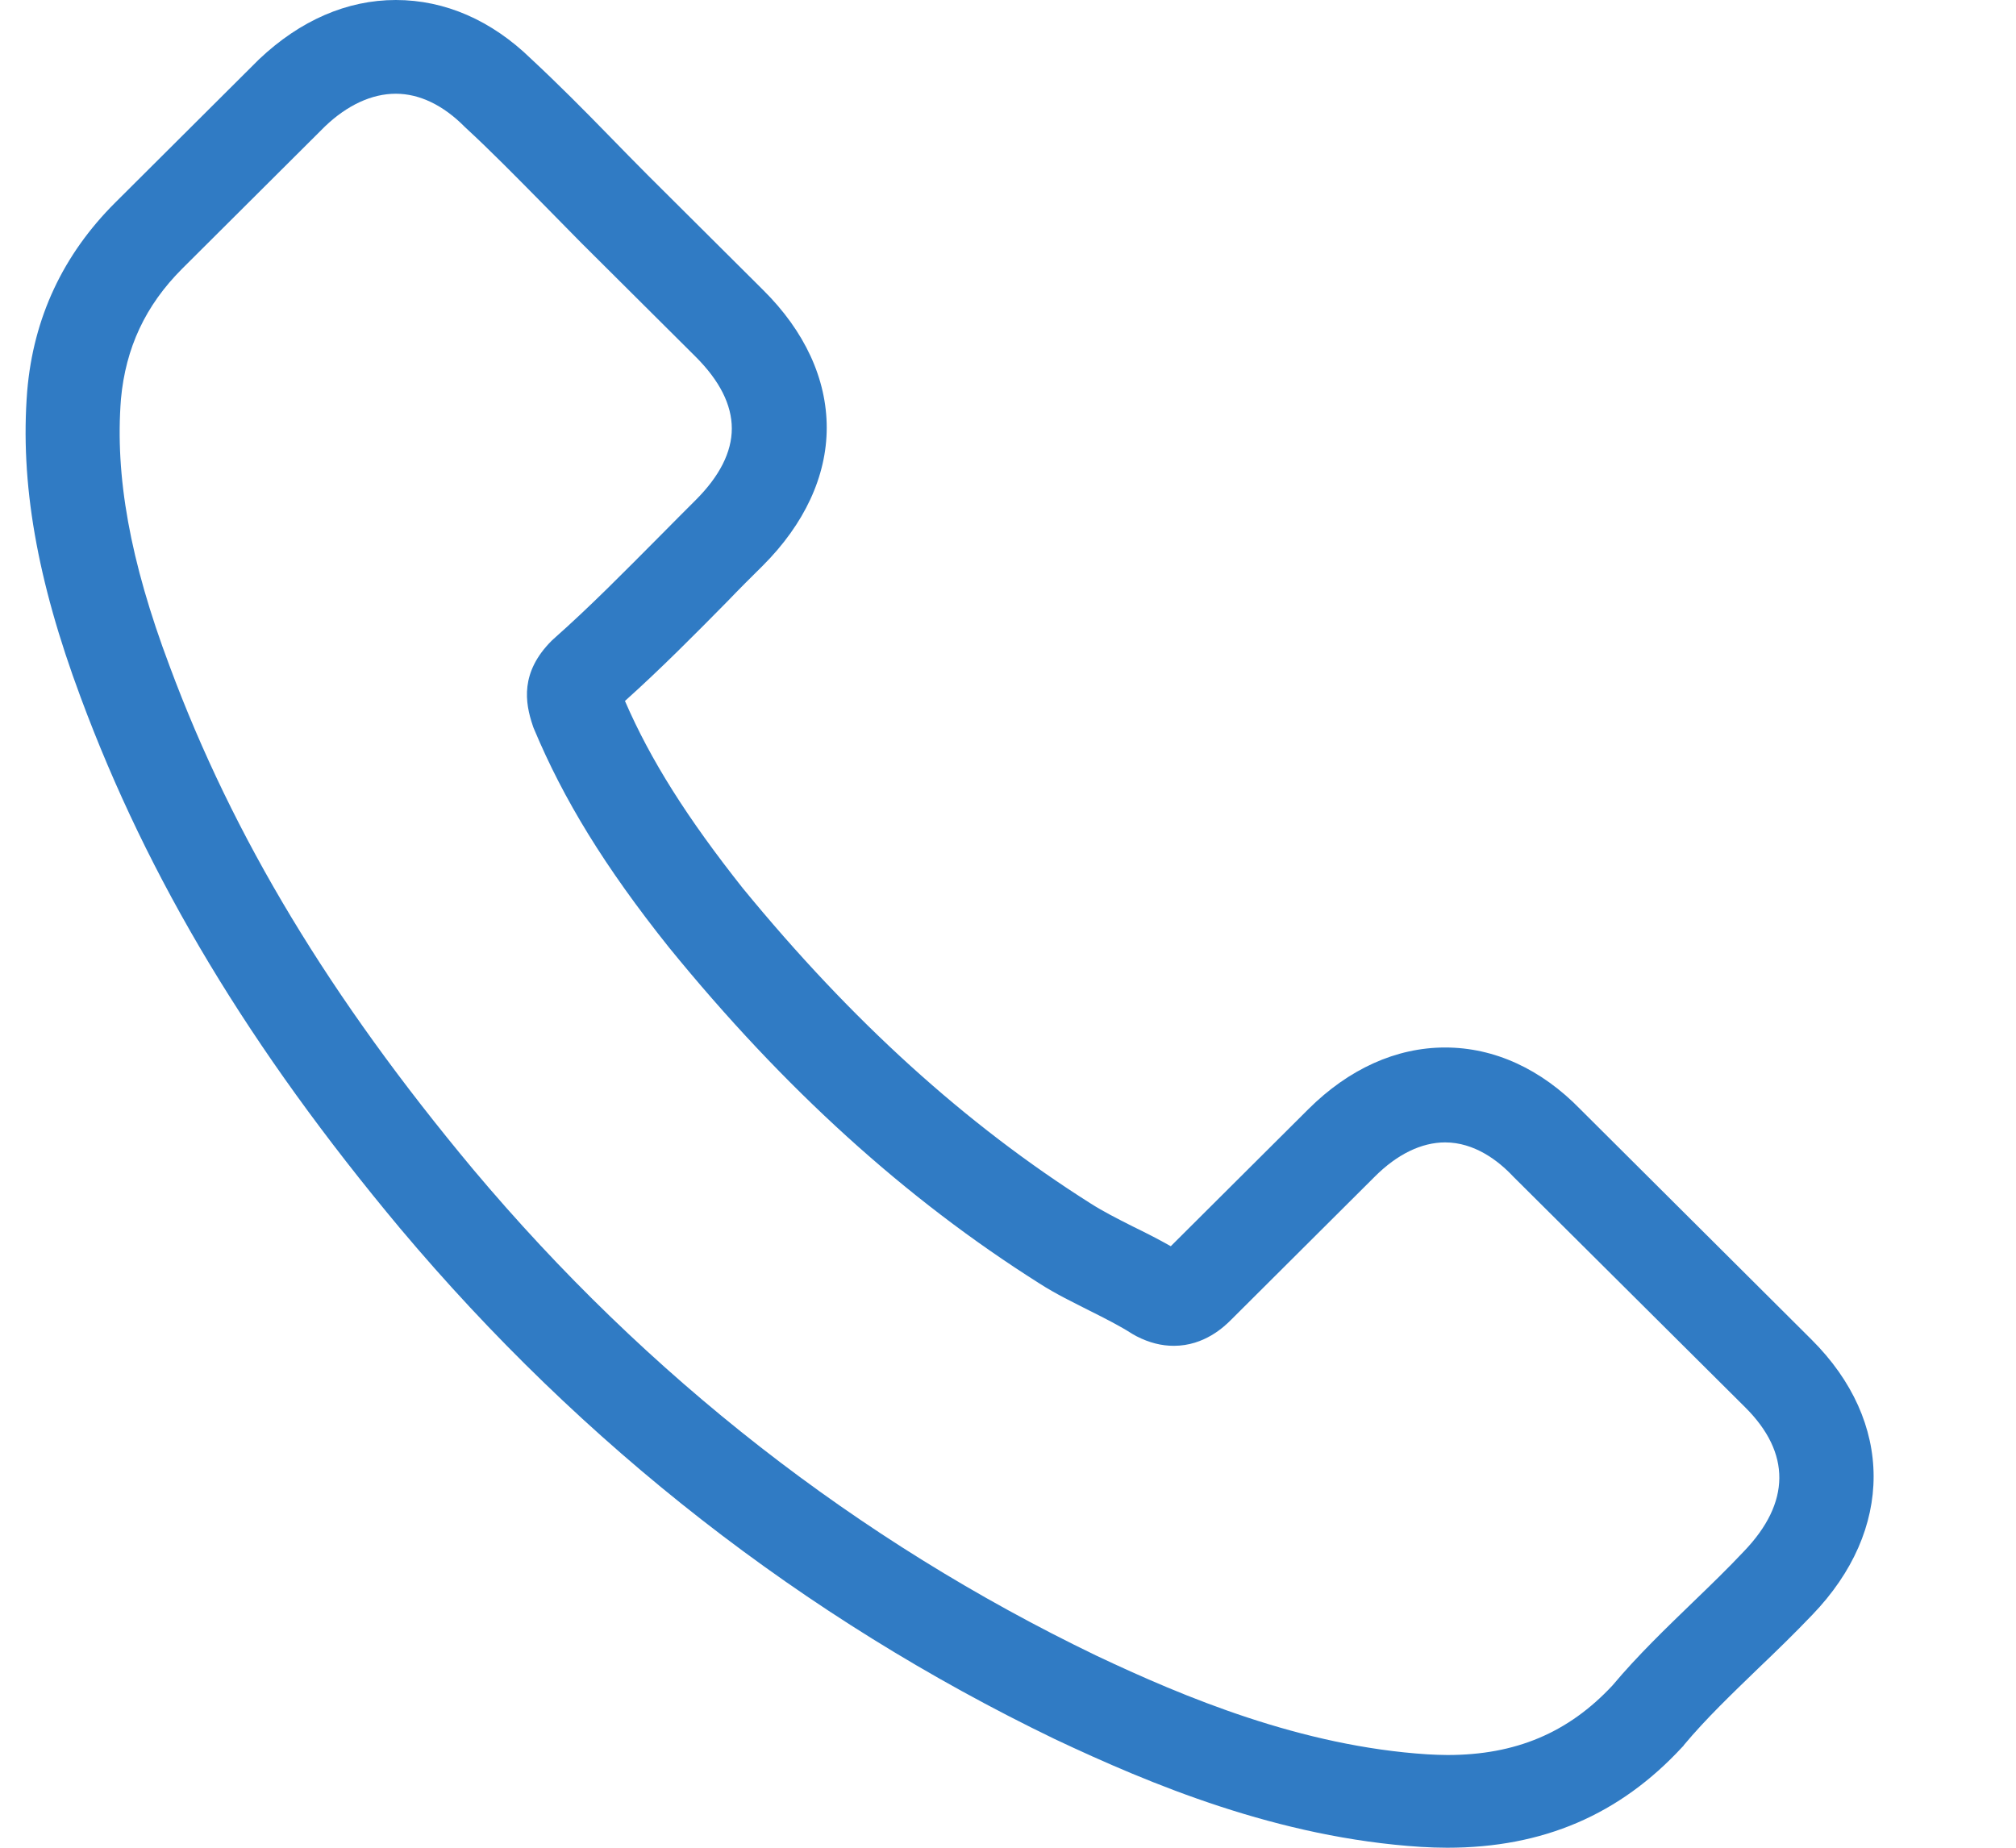
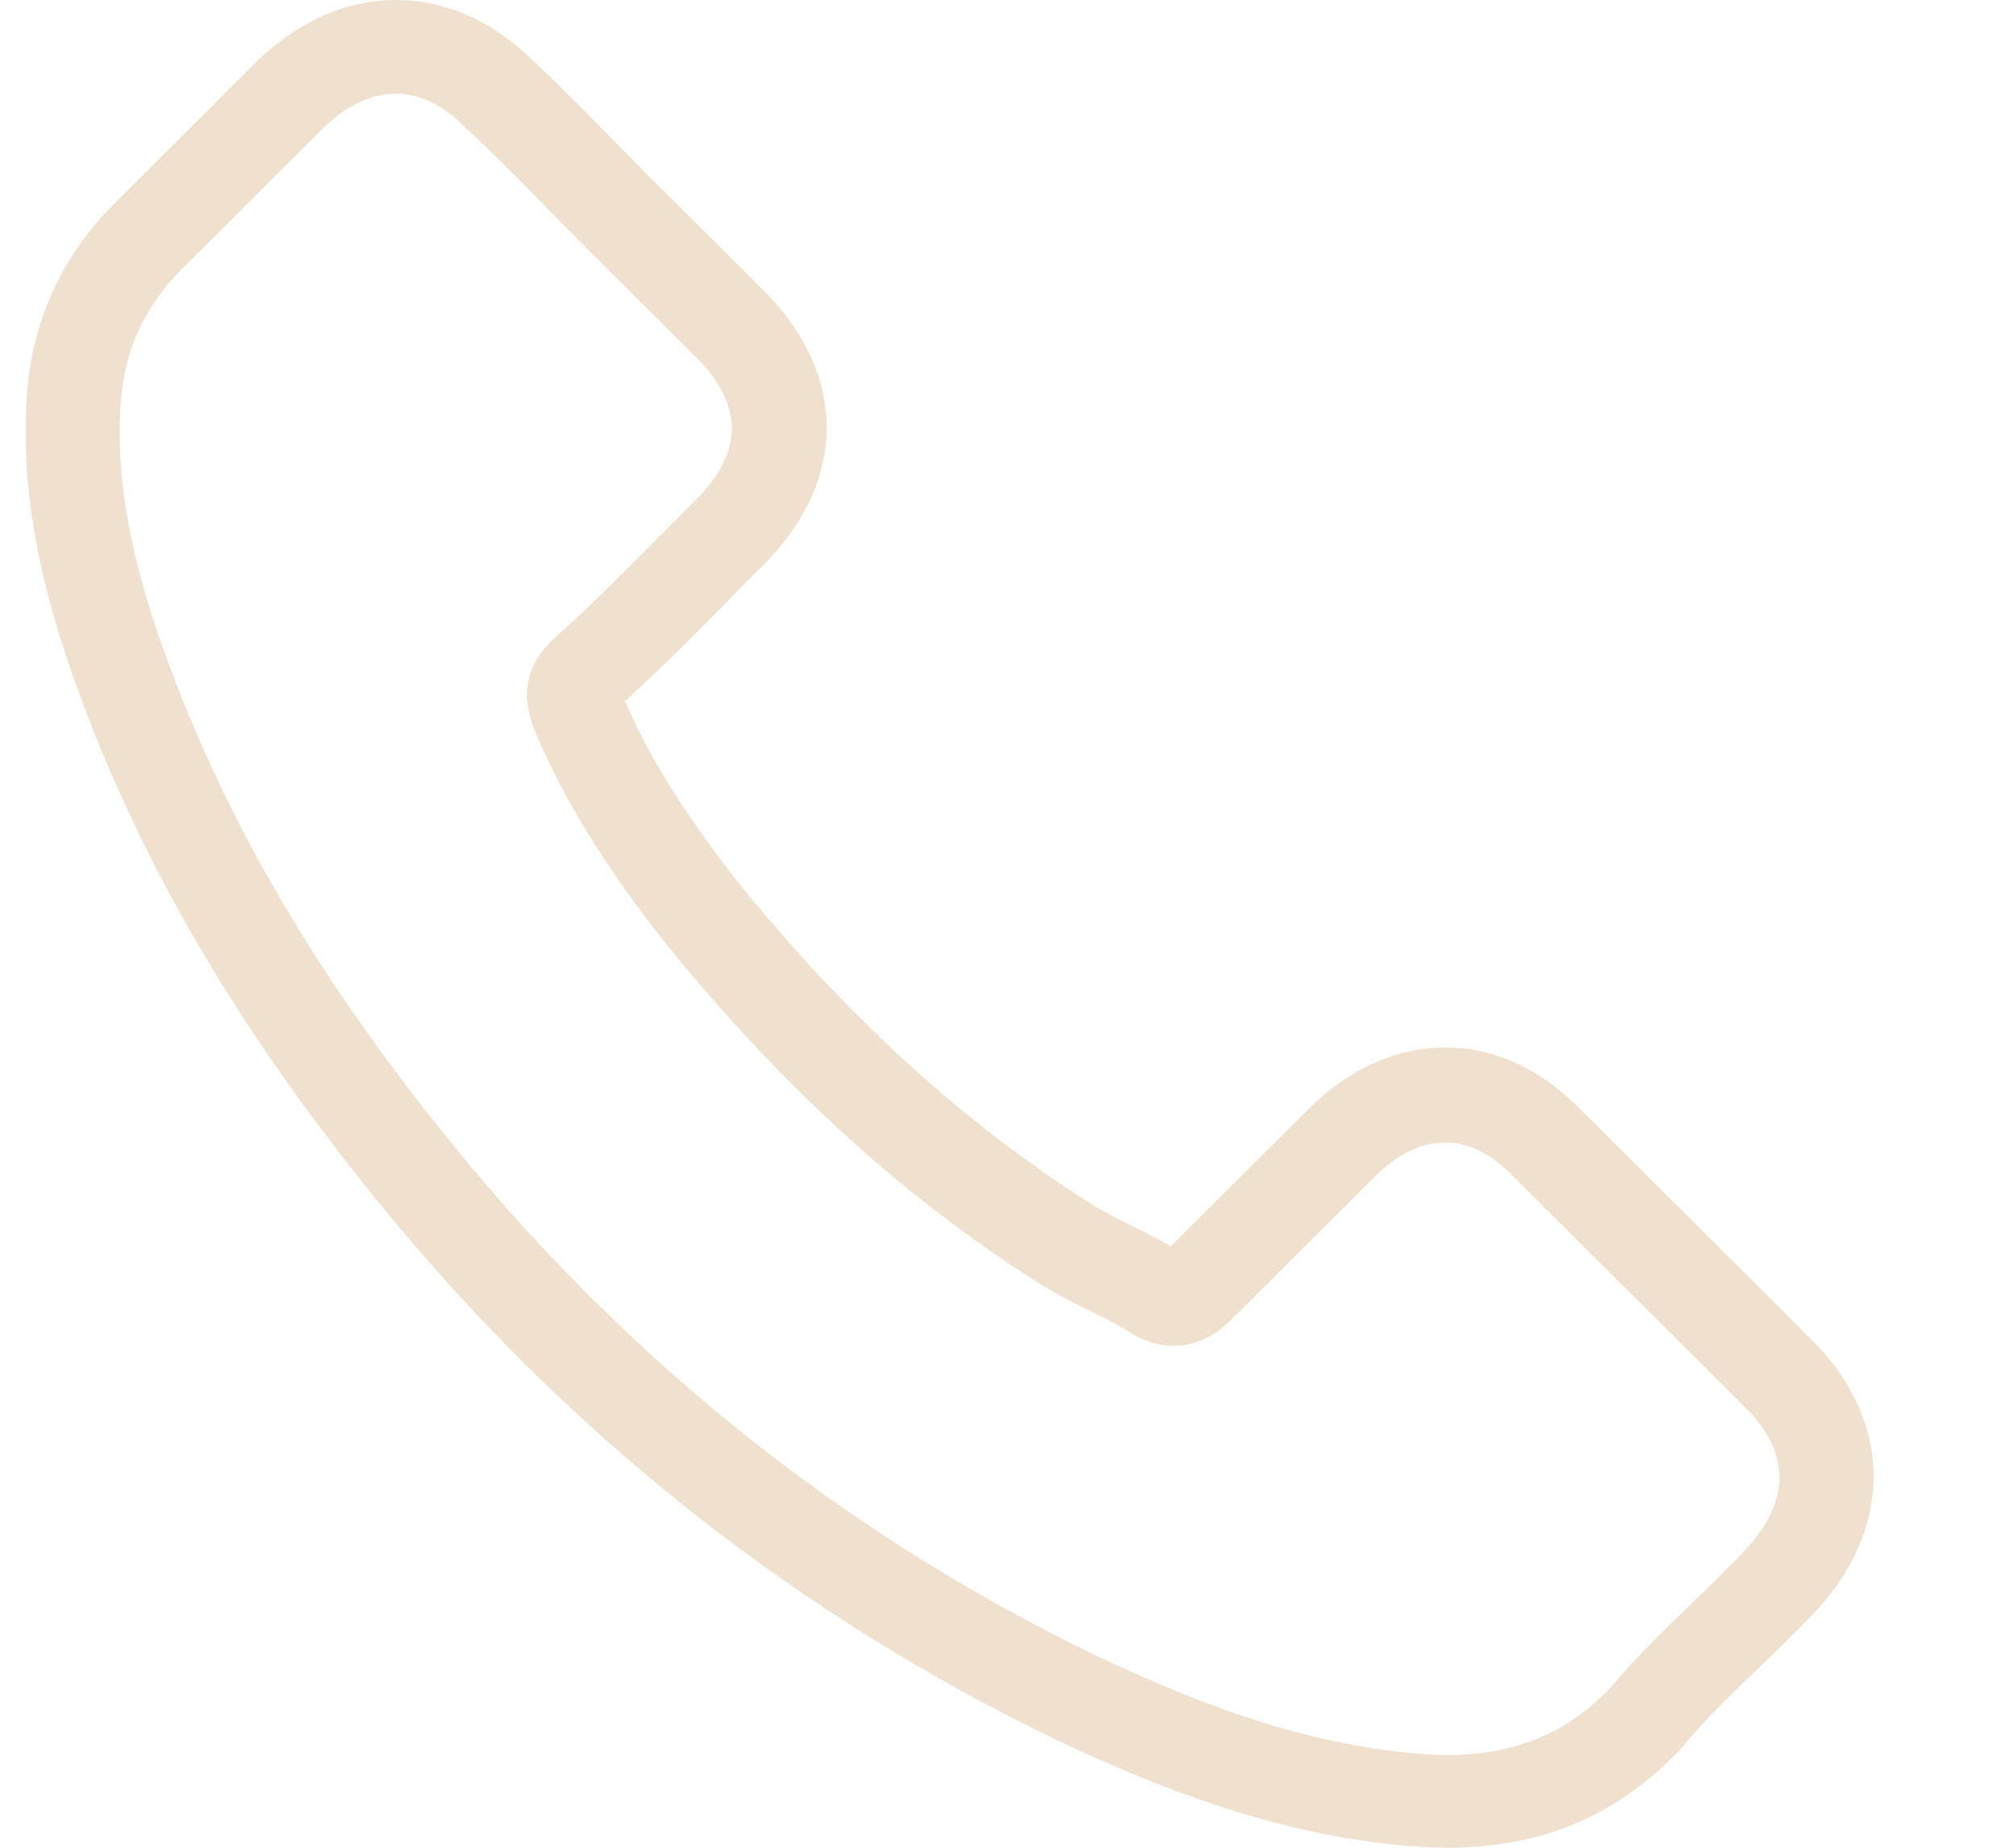
<svg xmlns="http://www.w3.org/2000/svg" width="12" height="11" viewBox="0 0 12 11" fill="none">
-   <path d="M2.381 7.312C3.471 8.609 4.782 9.63 6.278 10.353C6.848 10.622 7.609 10.941 8.458 10.995C8.511 10.998 8.561 11 8.614 11C9.184 11 9.641 10.804 10.014 10.4C10.016 10.398 10.021 10.394 10.023 10.389C10.156 10.23 10.307 10.086 10.465 9.933C10.572 9.831 10.682 9.724 10.787 9.614C11.275 9.108 11.275 8.465 10.783 7.975L9.408 6.605C9.174 6.364 8.895 6.236 8.602 6.236C8.31 6.236 8.028 6.364 7.788 6.603L6.969 7.419C6.893 7.376 6.816 7.337 6.742 7.301C6.651 7.255 6.566 7.212 6.491 7.164C5.745 6.692 5.068 6.077 4.42 5.286C4.093 4.873 3.873 4.527 3.72 4.173C3.935 3.98 4.136 3.777 4.331 3.579C4.399 3.508 4.47 3.437 4.541 3.367C4.788 3.12 4.921 2.835 4.921 2.546C4.921 2.257 4.791 1.972 4.541 1.725L3.859 1.046C3.779 0.966 3.704 0.889 3.626 0.809C3.475 0.654 3.317 0.495 3.162 0.351C2.926 0.121 2.649 0 2.356 0C2.066 0 1.787 0.121 1.542 0.353L0.686 1.206C0.375 1.516 0.199 1.892 0.162 2.327C0.119 2.872 0.219 3.451 0.48 4.151C0.881 5.233 1.485 6.239 2.381 7.312ZM0.72 2.375C0.748 2.072 0.865 1.819 1.084 1.6L1.935 0.752C2.068 0.625 2.214 0.558 2.356 0.558C2.496 0.558 2.638 0.625 2.768 0.757C2.921 0.898 3.066 1.046 3.221 1.203C3.299 1.283 3.379 1.363 3.459 1.445L4.141 2.124C4.283 2.266 4.356 2.409 4.356 2.551C4.356 2.692 4.283 2.835 4.141 2.977C4.07 3.047 3.999 3.12 3.928 3.191C3.715 3.405 3.516 3.608 3.297 3.802C3.292 3.806 3.29 3.809 3.285 3.813C3.095 4.002 3.125 4.183 3.171 4.319C3.173 4.326 3.175 4.331 3.178 4.338C3.354 4.759 3.599 5.16 3.981 5.639C4.667 6.482 5.39 7.137 6.186 7.64C6.285 7.704 6.39 7.754 6.488 7.804C6.58 7.85 6.665 7.893 6.74 7.941C6.749 7.946 6.756 7.95 6.765 7.955C6.841 7.994 6.914 8.012 6.987 8.012C7.17 8.012 7.289 7.896 7.328 7.857L8.184 7.004C8.316 6.872 8.461 6.801 8.602 6.801C8.776 6.801 8.918 6.909 9.007 7.004L10.387 8.377C10.662 8.65 10.659 8.946 10.38 9.236C10.284 9.338 10.183 9.436 10.076 9.539C9.916 9.694 9.749 9.854 9.598 10.034C9.335 10.316 9.021 10.448 8.616 10.448C8.577 10.448 8.536 10.446 8.497 10.444C7.747 10.396 7.049 10.104 6.525 9.856C5.102 9.17 3.853 8.196 2.816 6.961C1.963 5.938 1.388 4.985 1.009 3.964C0.773 3.337 0.684 2.833 0.72 2.375Z" fill="#307BC4" />
+   <path d="M2.381 7.312C3.471 8.609 4.782 9.63 6.278 10.353C6.848 10.622 7.609 10.941 8.458 10.995C8.511 10.998 8.561 11 8.614 11C9.184 11 9.641 10.804 10.014 10.4C10.016 10.398 10.021 10.394 10.023 10.389C10.156 10.23 10.307 10.086 10.465 9.933C10.572 9.831 10.682 9.724 10.787 9.614C11.275 9.108 11.275 8.465 10.783 7.975L9.408 6.605C9.174 6.364 8.895 6.236 8.602 6.236C8.31 6.236 8.028 6.364 7.788 6.603L6.969 7.419C6.893 7.376 6.816 7.337 6.742 7.301C6.651 7.255 6.566 7.212 6.491 7.164C5.745 6.692 5.068 6.077 4.42 5.286C4.093 4.873 3.873 4.527 3.72 4.173C3.935 3.98 4.136 3.777 4.331 3.579C4.399 3.508 4.47 3.437 4.541 3.367C4.788 3.12 4.921 2.835 4.921 2.546C4.921 2.257 4.791 1.972 4.541 1.725L3.859 1.046C3.779 0.966 3.704 0.889 3.626 0.809C3.475 0.654 3.317 0.495 3.162 0.351C2.926 0.121 2.649 0 2.356 0C2.066 0 1.787 0.121 1.542 0.353L0.686 1.206C0.375 1.516 0.199 1.892 0.162 2.327C0.119 2.872 0.219 3.451 0.48 4.151C0.881 5.233 1.485 6.239 2.381 7.312ZM0.72 2.375C0.748 2.072 0.865 1.819 1.084 1.6L1.935 0.752C2.068 0.625 2.214 0.558 2.356 0.558C2.496 0.558 2.638 0.625 2.768 0.757C2.921 0.898 3.066 1.046 3.221 1.203C3.299 1.283 3.379 1.363 3.459 1.445L4.141 2.124C4.283 2.266 4.356 2.409 4.356 2.551C4.356 2.692 4.283 2.835 4.141 2.977C4.07 3.047 3.999 3.12 3.928 3.191C3.715 3.405 3.516 3.608 3.297 3.802C3.292 3.806 3.29 3.809 3.285 3.813C3.095 4.002 3.125 4.183 3.171 4.319C3.173 4.326 3.175 4.331 3.178 4.338C3.354 4.759 3.599 5.16 3.981 5.639C4.667 6.482 5.39 7.137 6.186 7.64C6.285 7.704 6.39 7.754 6.488 7.804C6.58 7.85 6.665 7.893 6.74 7.941C6.749 7.946 6.756 7.95 6.765 7.955C6.841 7.994 6.914 8.012 6.987 8.012C7.17 8.012 7.289 7.896 7.328 7.857L8.184 7.004C8.316 6.872 8.461 6.801 8.602 6.801C8.776 6.801 8.918 6.909 9.007 7.004L10.387 8.377C10.662 8.65 10.659 8.946 10.38 9.236C10.284 9.338 10.183 9.436 10.076 9.539C9.916 9.694 9.749 9.854 9.598 10.034C9.335 10.316 9.021 10.448 8.616 10.448C8.577 10.448 8.536 10.446 8.497 10.444C7.747 10.396 7.049 10.104 6.525 9.856C5.102 9.17 3.853 8.196 2.816 6.961C1.963 5.938 1.388 4.985 1.009 3.964C0.773 3.337 0.684 2.833 0.72 2.375Z" fill="#f0e1ce" />
</svg>
